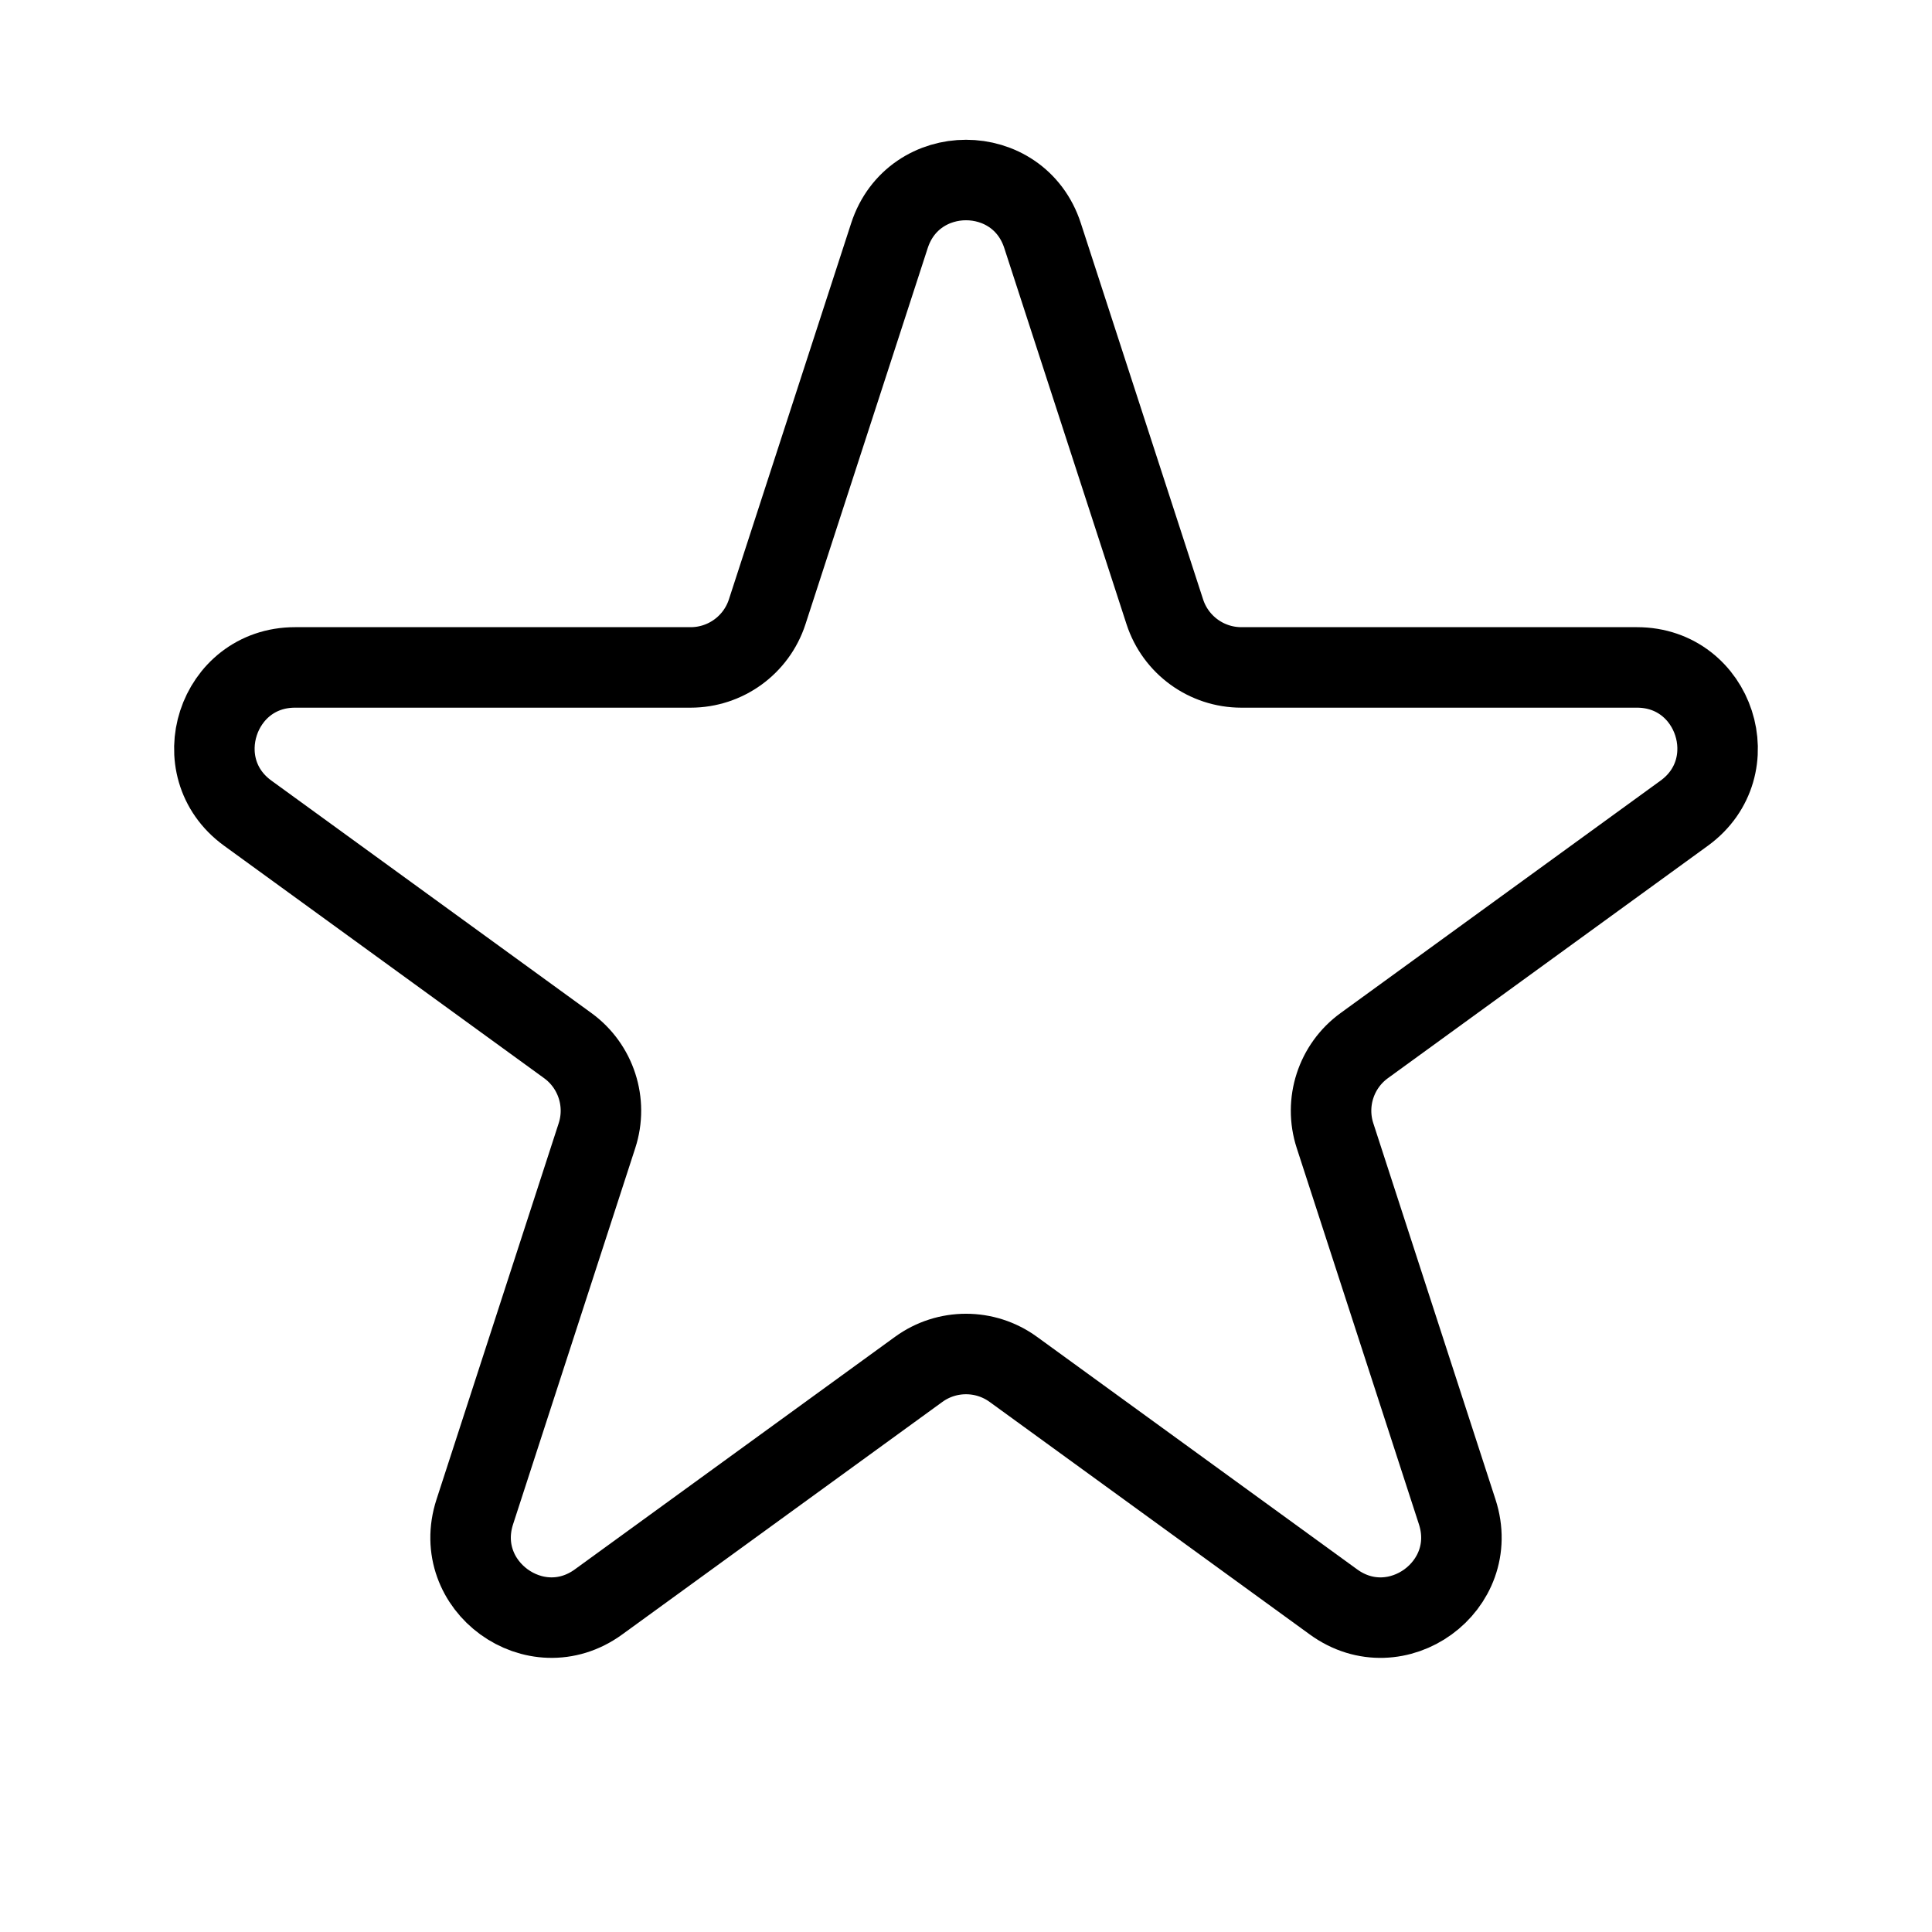
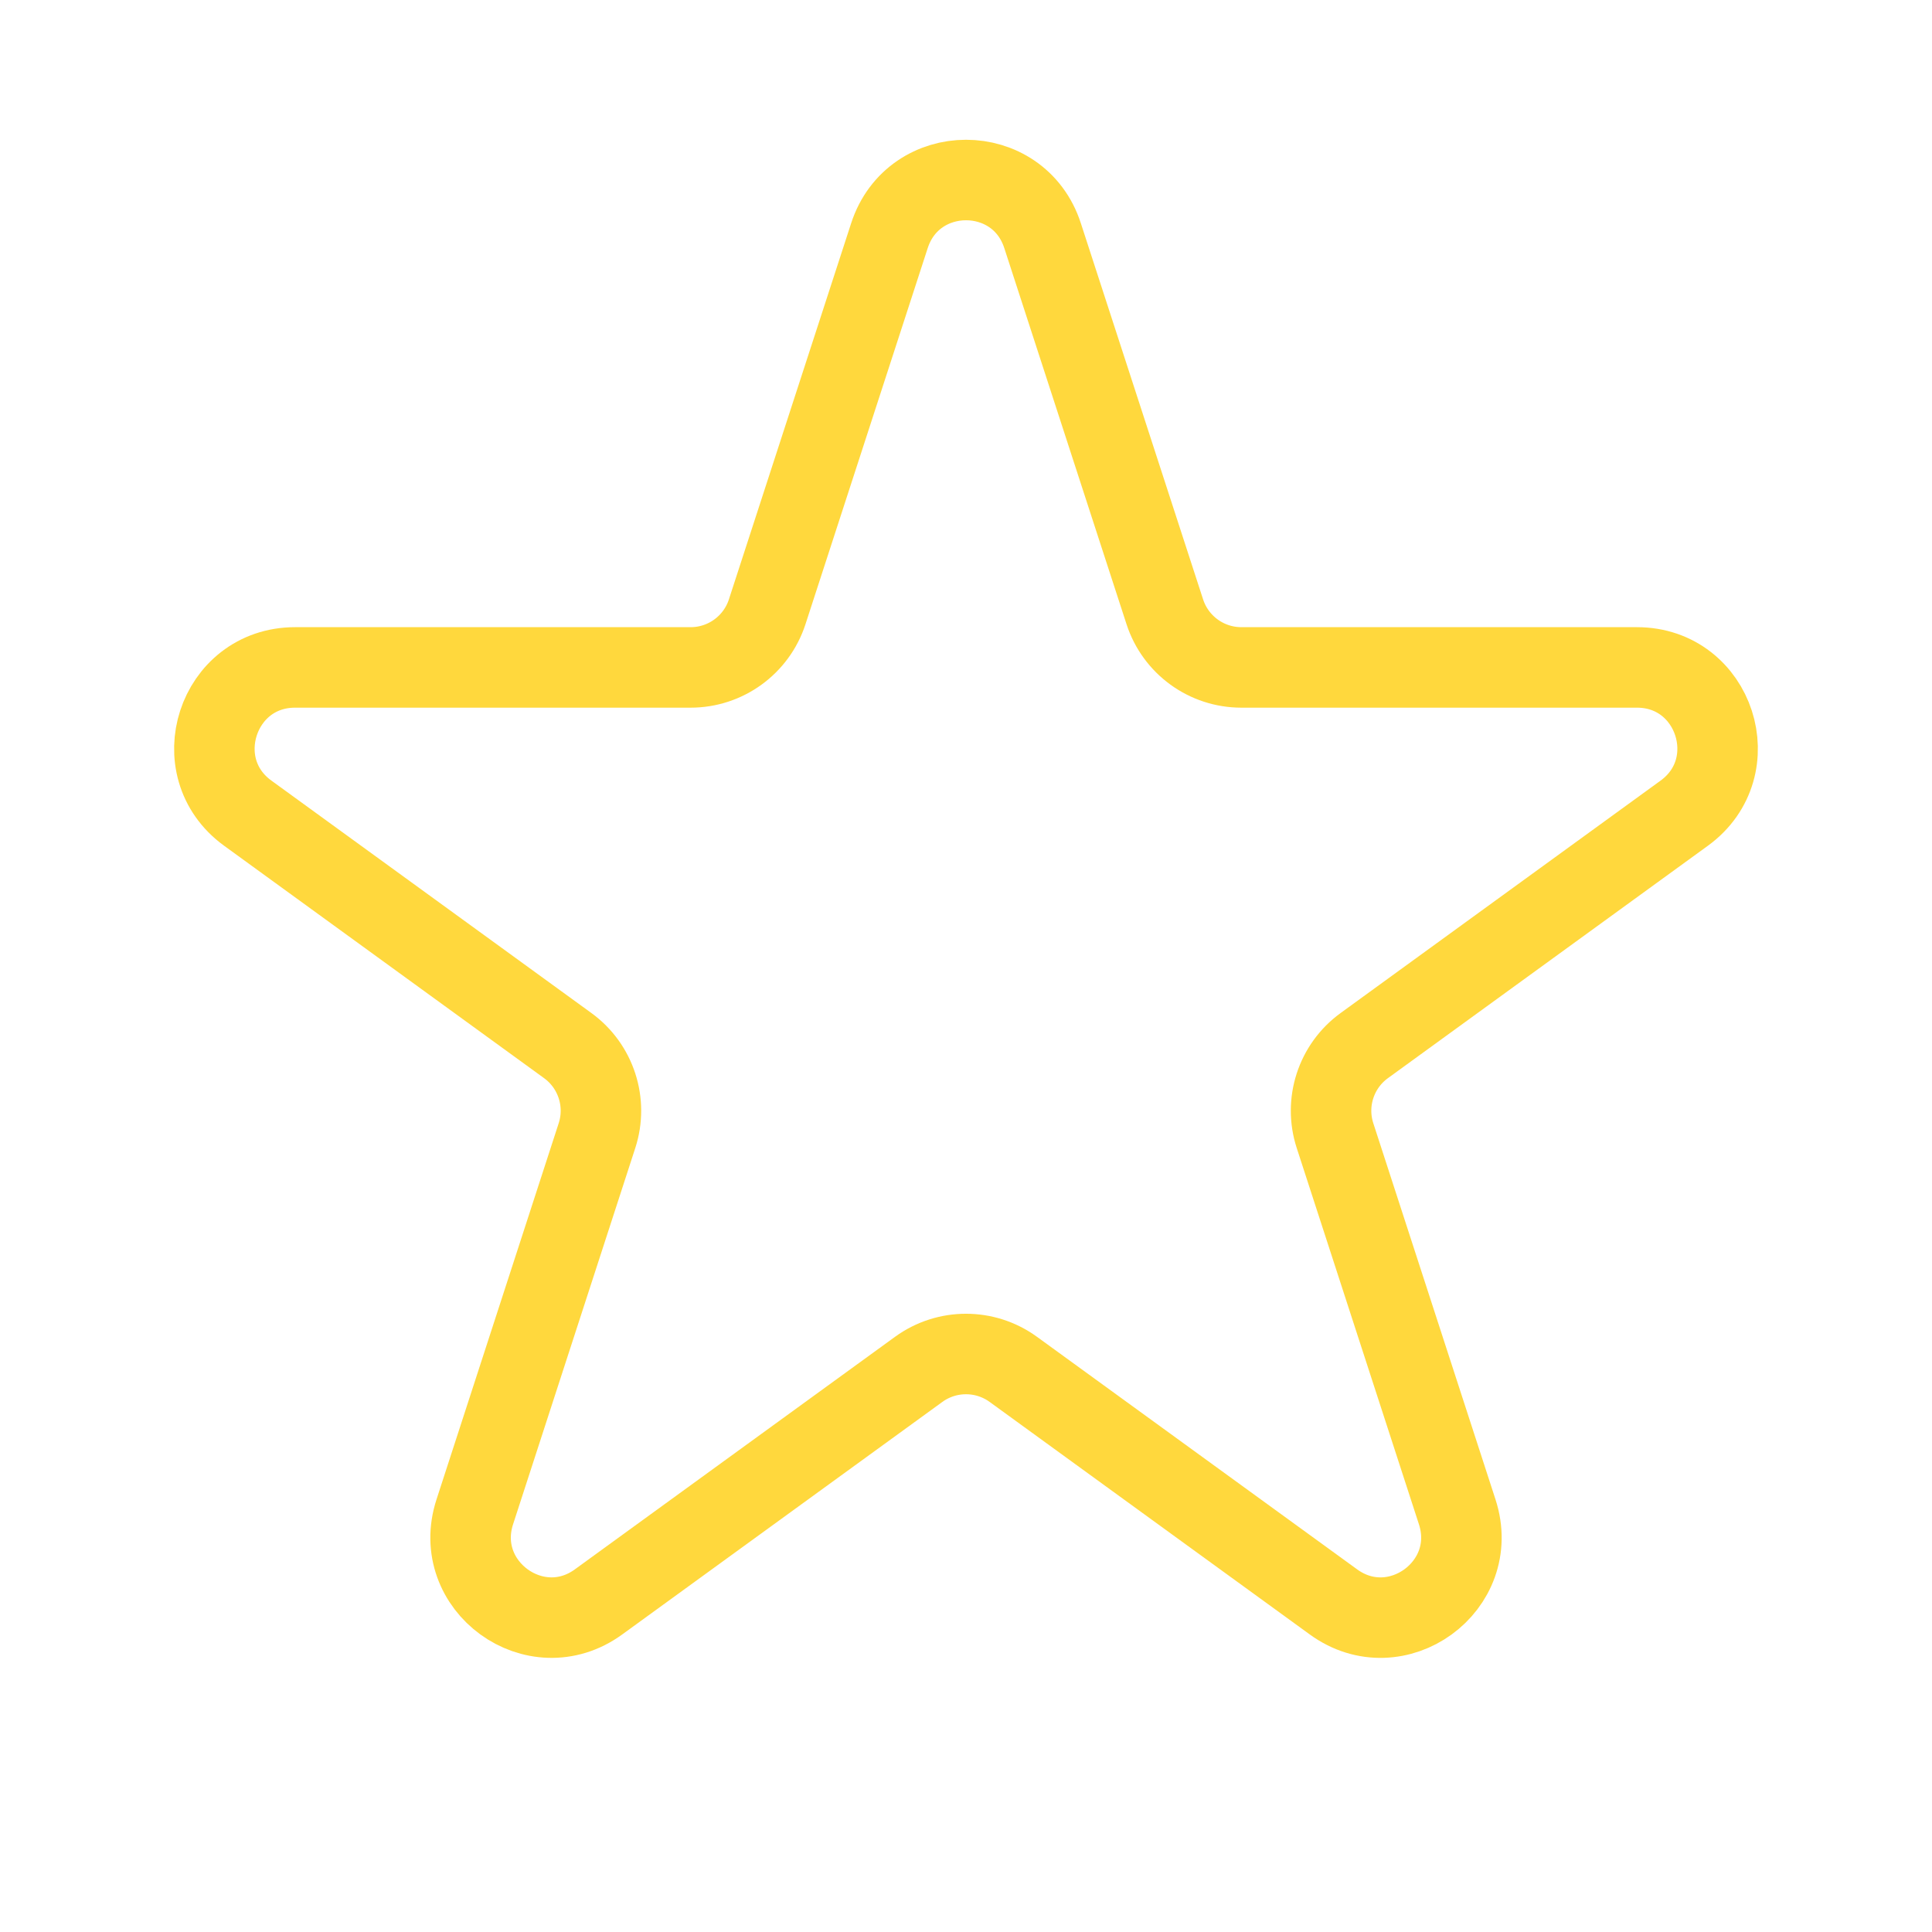
- <svg xmlns="http://www.w3.org/2000/svg" fill="none" viewBox="0 0 24 24" stroke="#000">
+ <svg xmlns="http://www.w3.org/2000/svg" fill="none" viewBox="0 0 24 24" stroke="#ffd83d">
  <path strokeLinecap="round" strokeLinejoin="round" strokeWidth="{2}" d="M11.049 2.927c.3-.921 1.603-.921 1.902 0l1.519 4.674a1 1 0 00.95.69h4.915c.969 0 1.371 1.24.588 1.81l-3.976 2.888a1 1 0 00-.363 1.118l1.518 4.674c.3.922-.755 1.688-1.538 1.118l-3.976-2.888a1 1 0 00-1.176 0l-3.976 2.888c-.783.57-1.838-.197-1.538-1.118l1.518-4.674a1 1 0 00-.363-1.118l-3.976-2.888c-.784-.57-.38-1.81.588-1.81h4.914a1 1 0 00.951-.69l1.519-4.674z" />
</svg>
